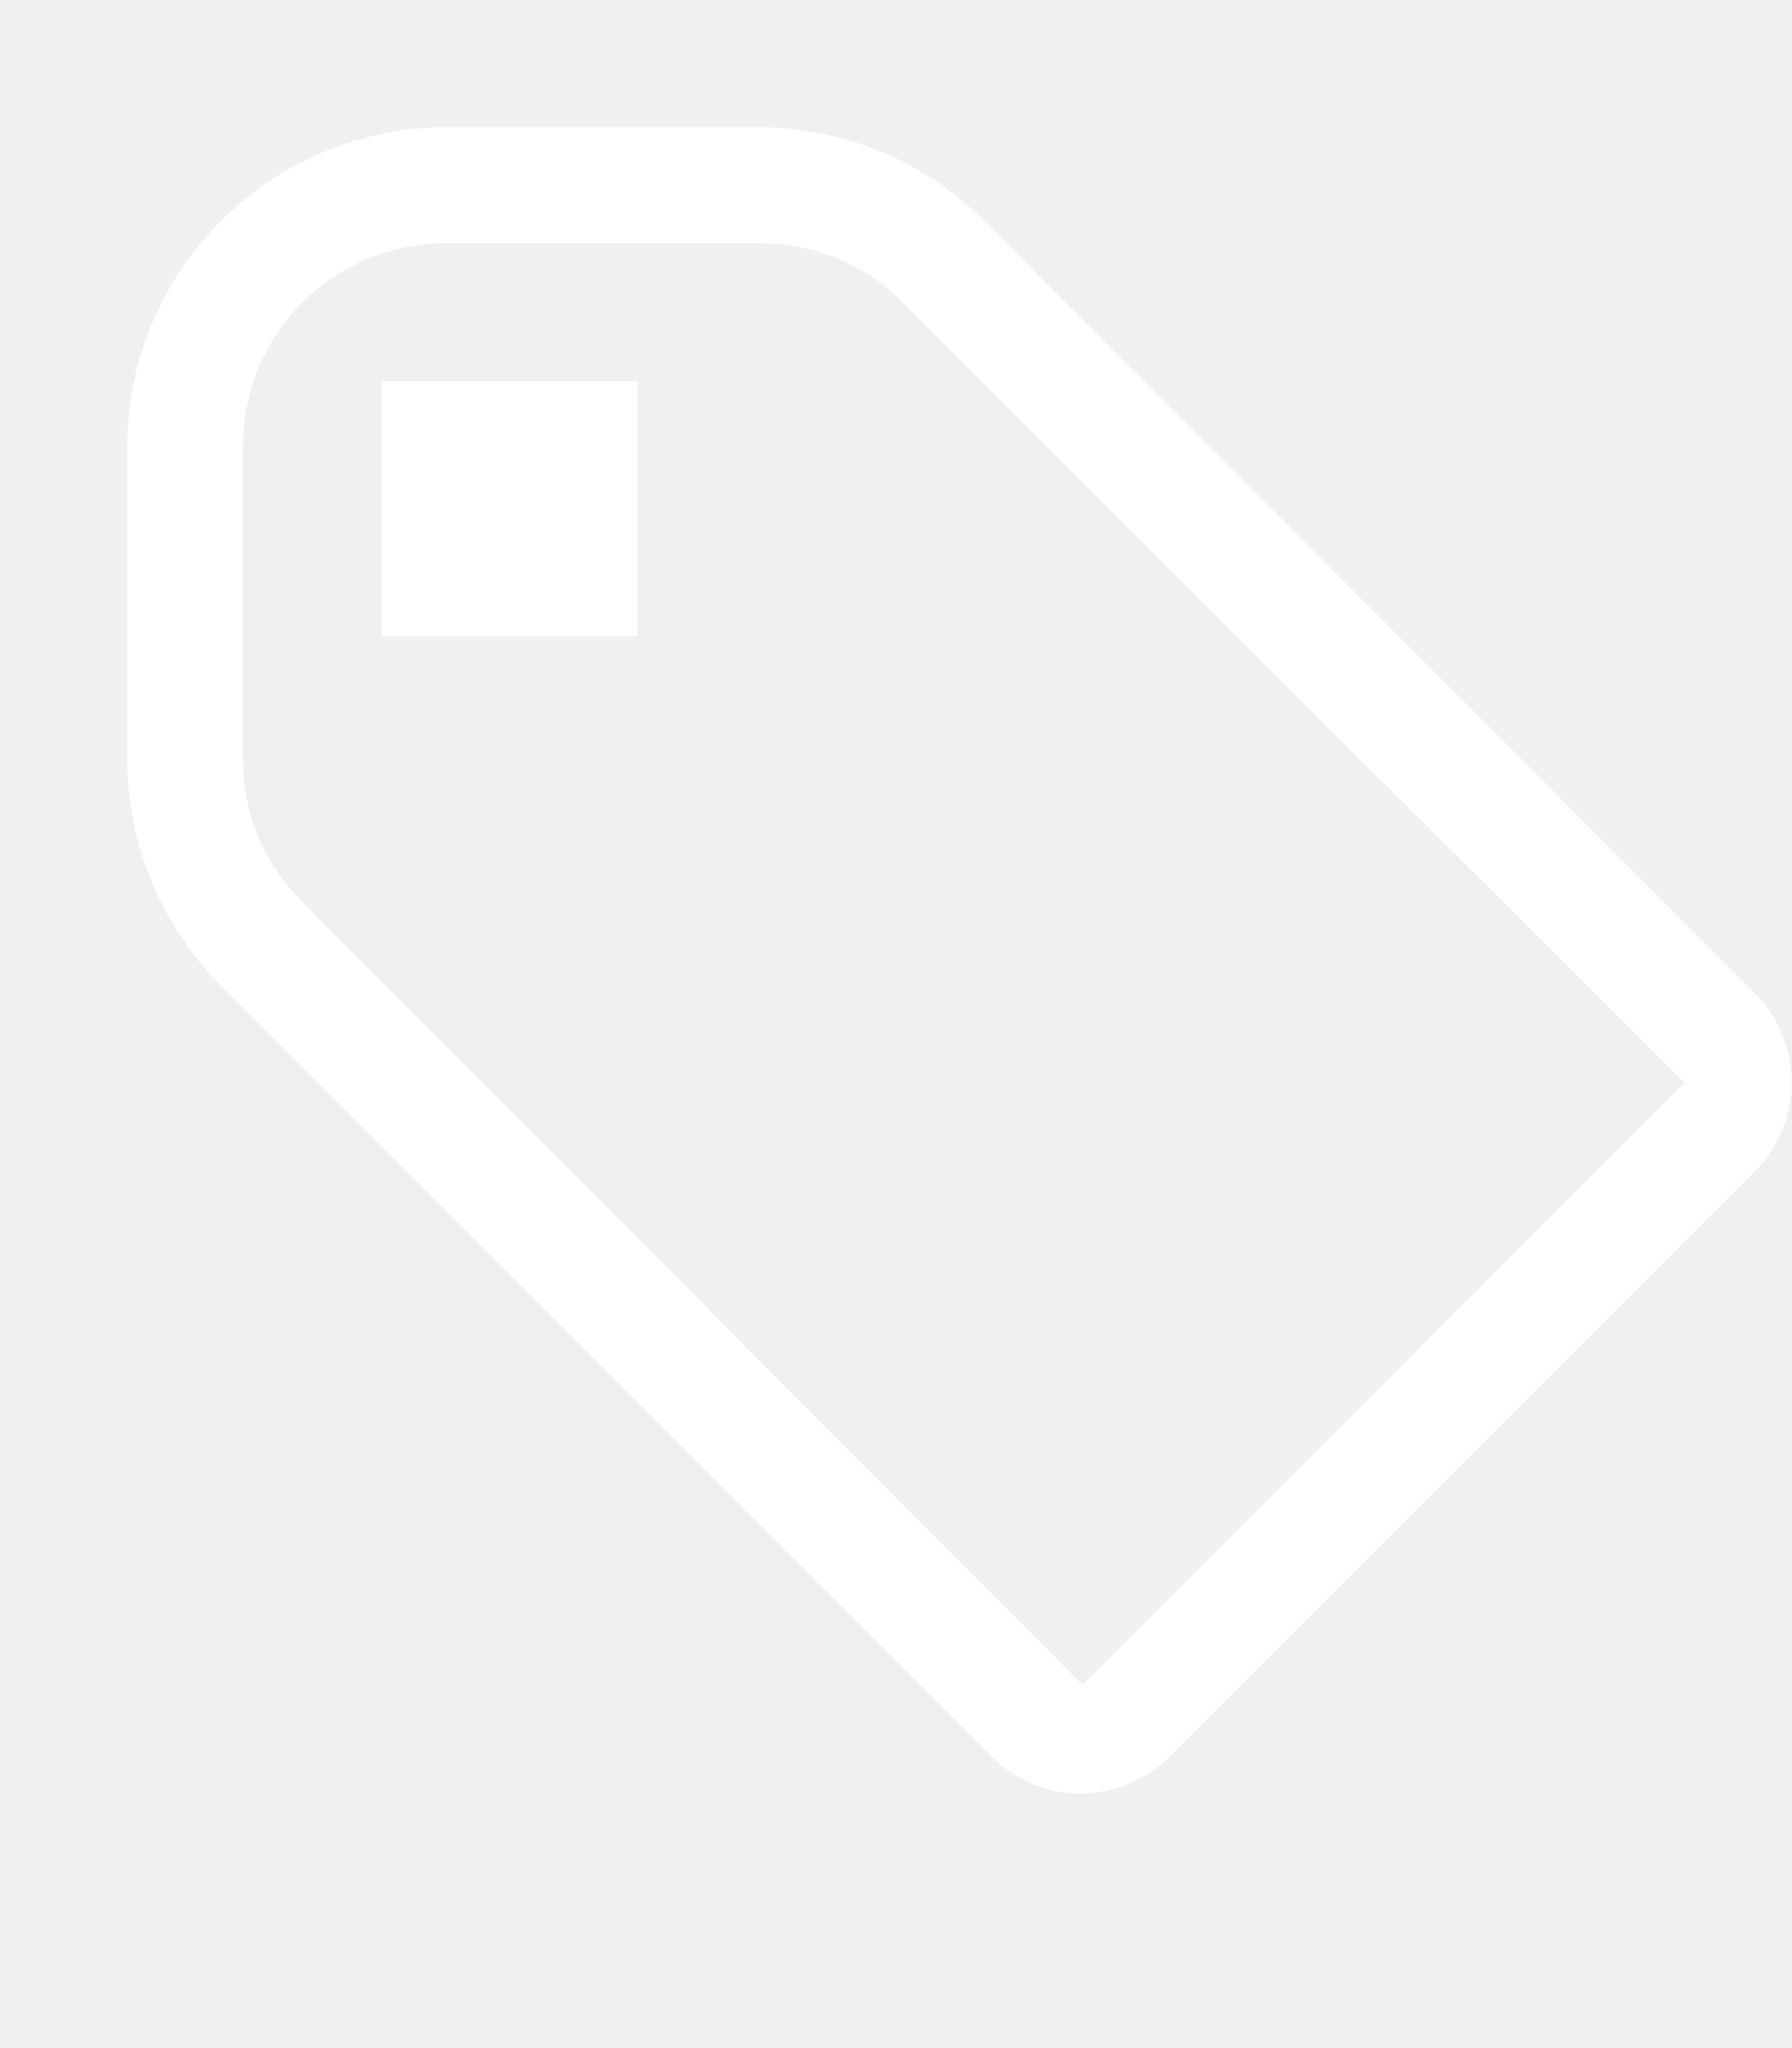
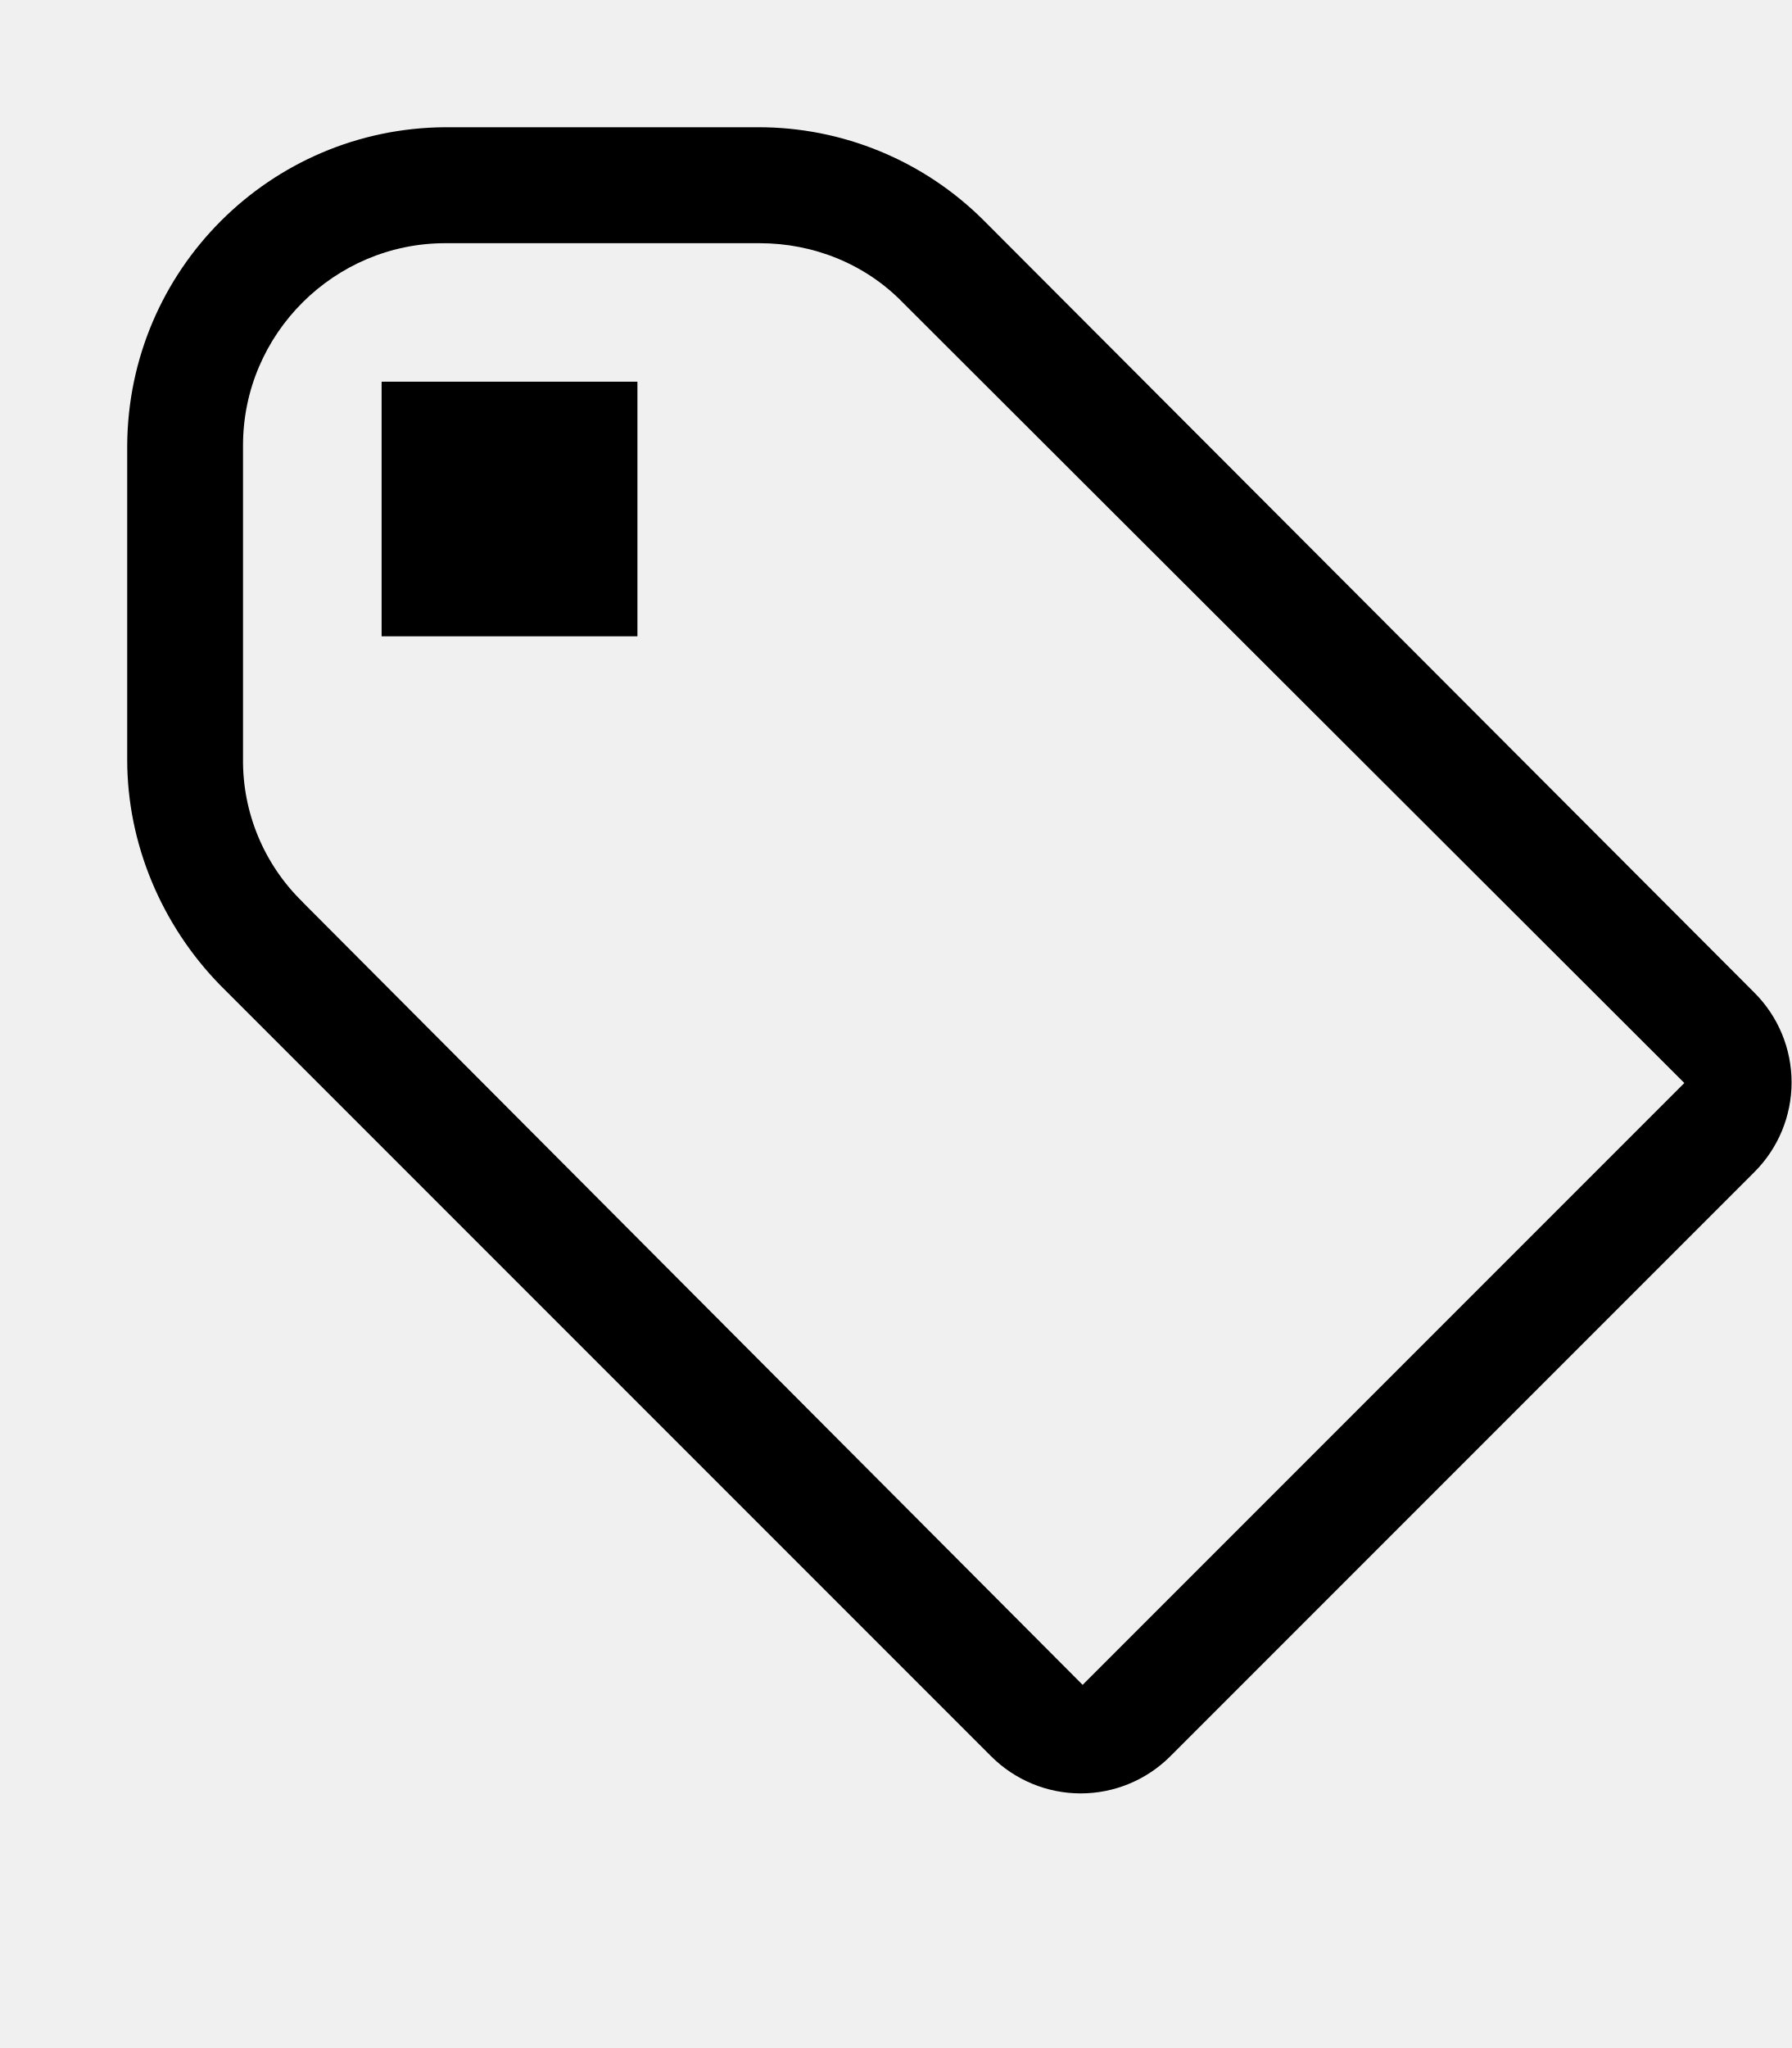
- <svg xmlns="http://www.w3.org/2000/svg" width="14" height="16" fill="#fff" viewBox="0 0 14 16">
+ <svg xmlns="http://www.w3.org/2000/svg" width="14" height="16" fill="#000" viewBox="0 0 14 16">
  <path fill-rule="evenodd" d="M7.685 1.72a2.49 2.49 0 0 0-1.76-.726H3.48A2.5 2.5 0 0 0 .994 3.48v2.456c0 .656.269 1.292.726 1.76l6.024 6.024a.99.99 0 0 0 1.402 0l4.563-4.563a.99.99 0 0 0 0-1.402L7.685 1.72zM2.366 7.048a1.54 1.54 0 0 1-.467-1.123V3.48c0-.874.716-1.58 1.58-1.58h2.456c.418 0 .825.159 1.123.467l6.104 6.094-4.702 4.702-6.094-6.114zm.626-4.066h1.989v1.989H2.982V2.982h.01z" />
</svg>
